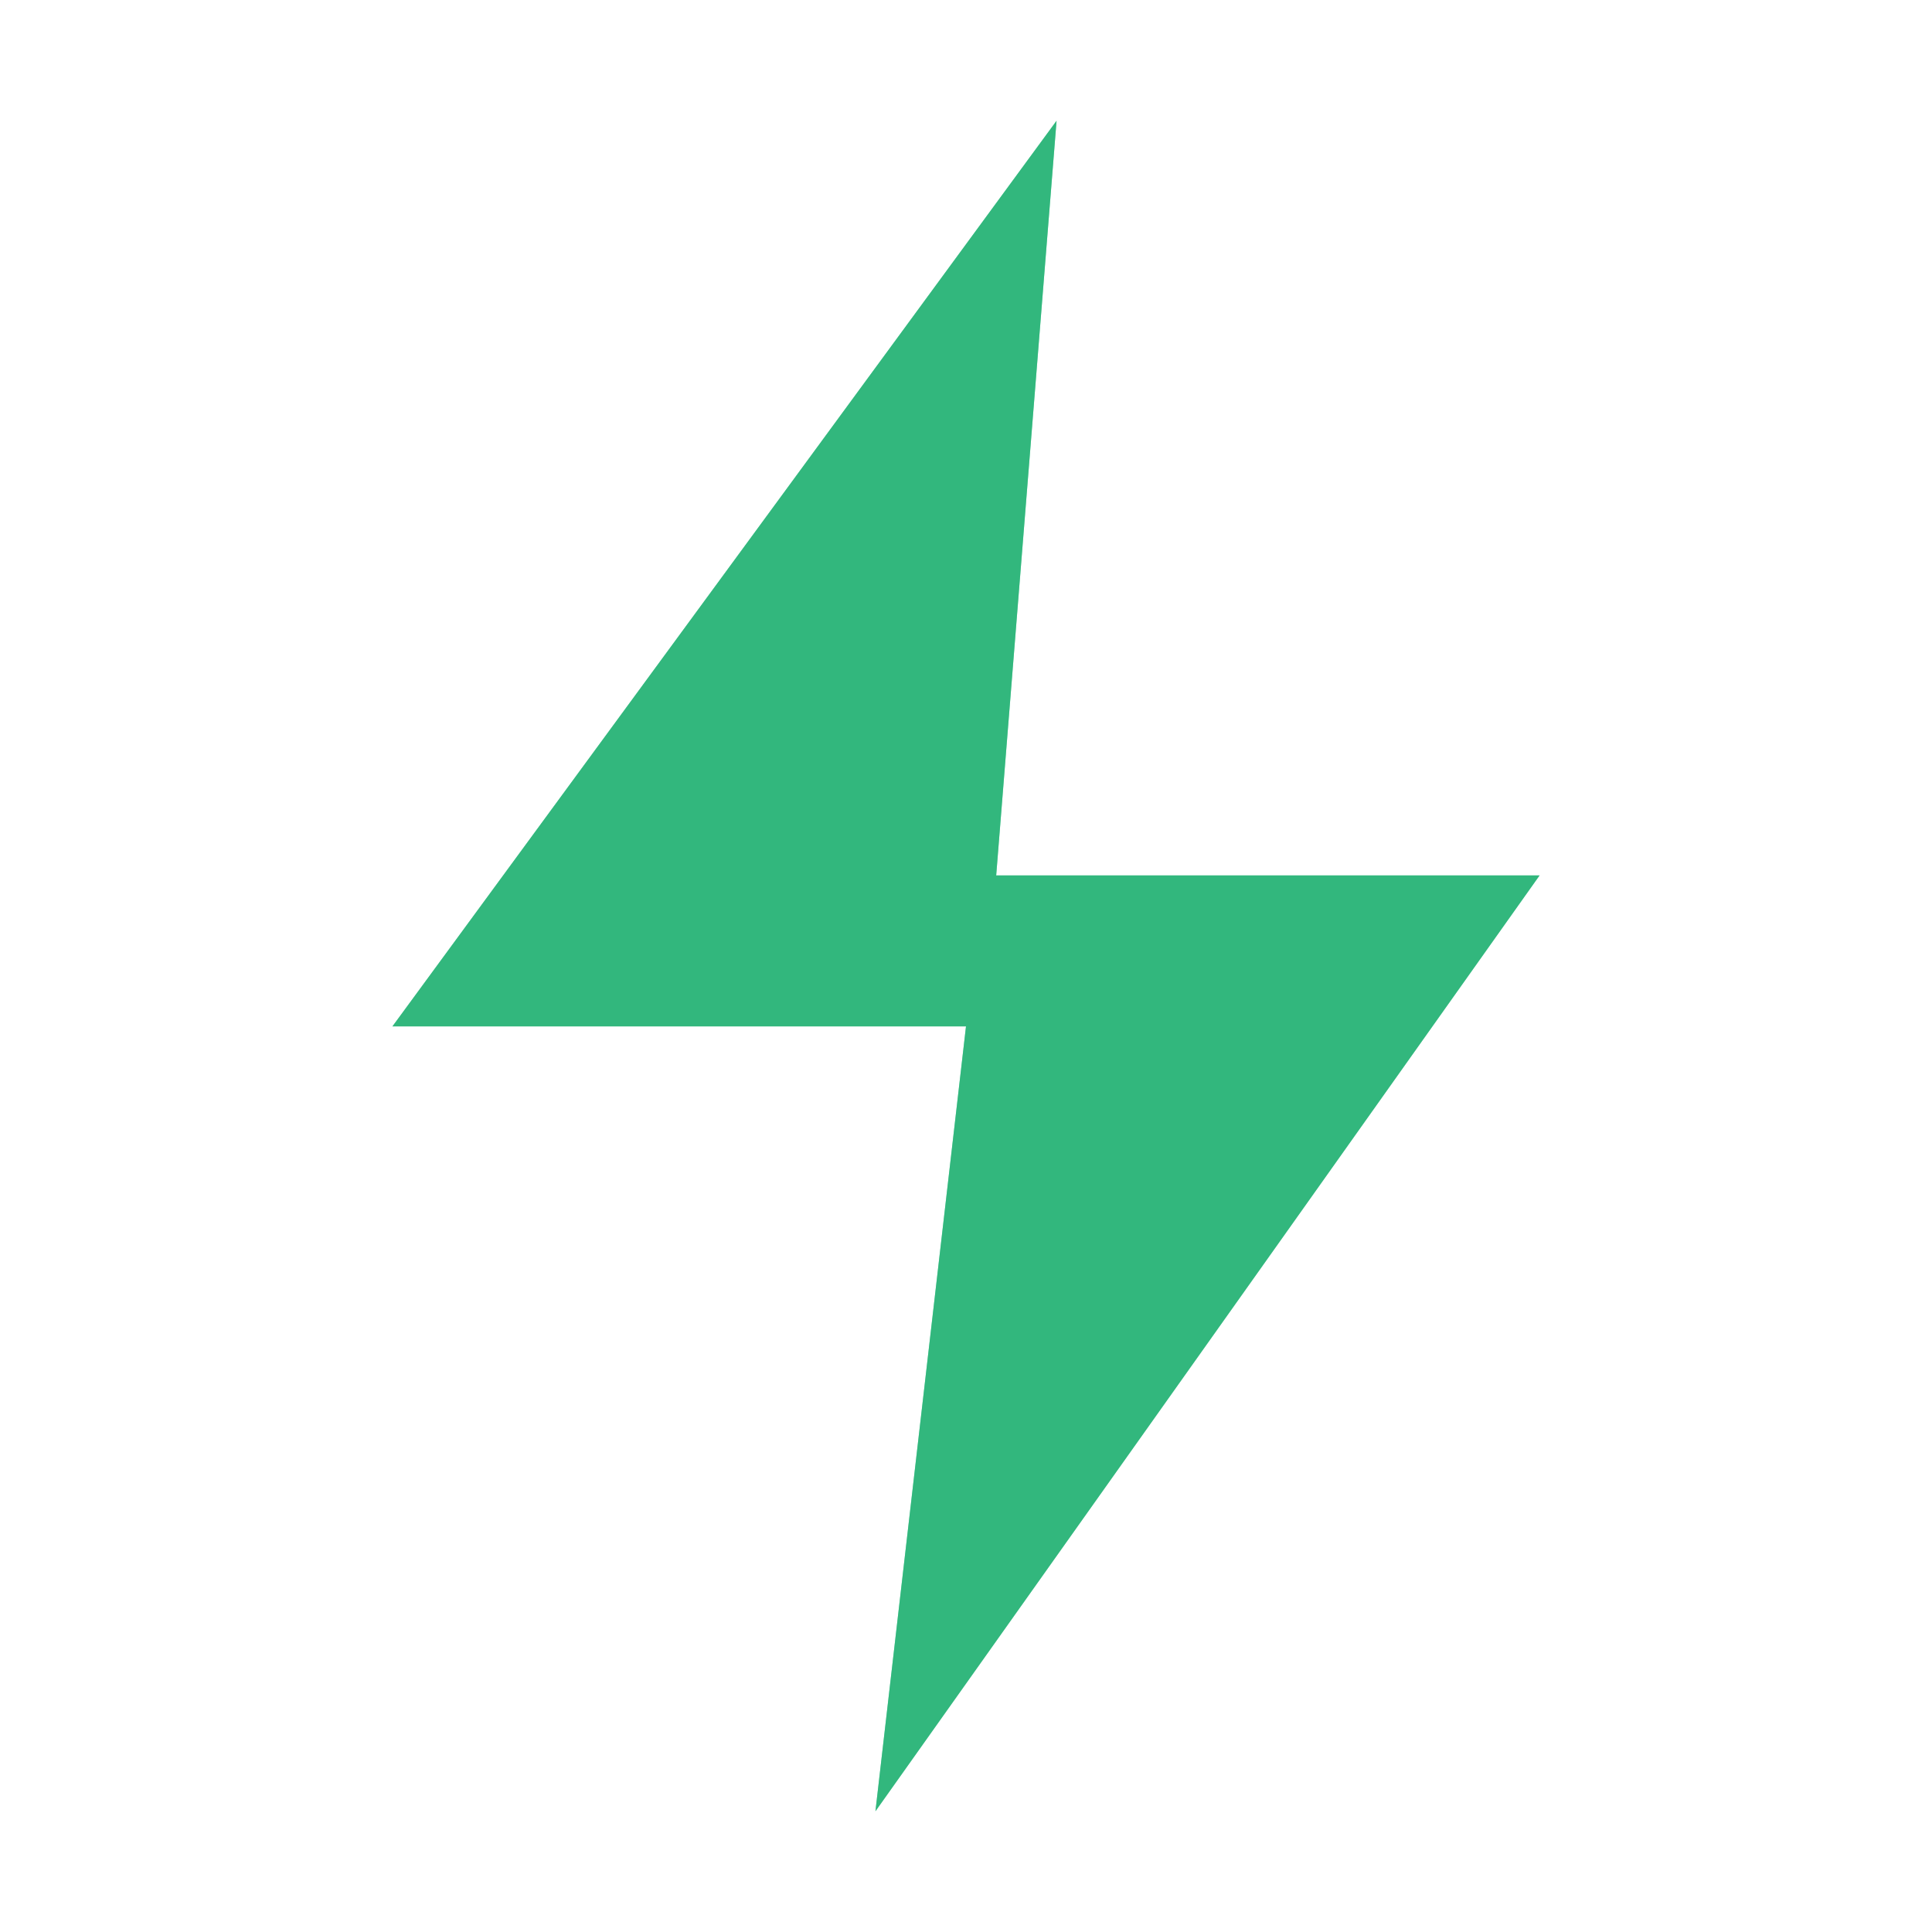
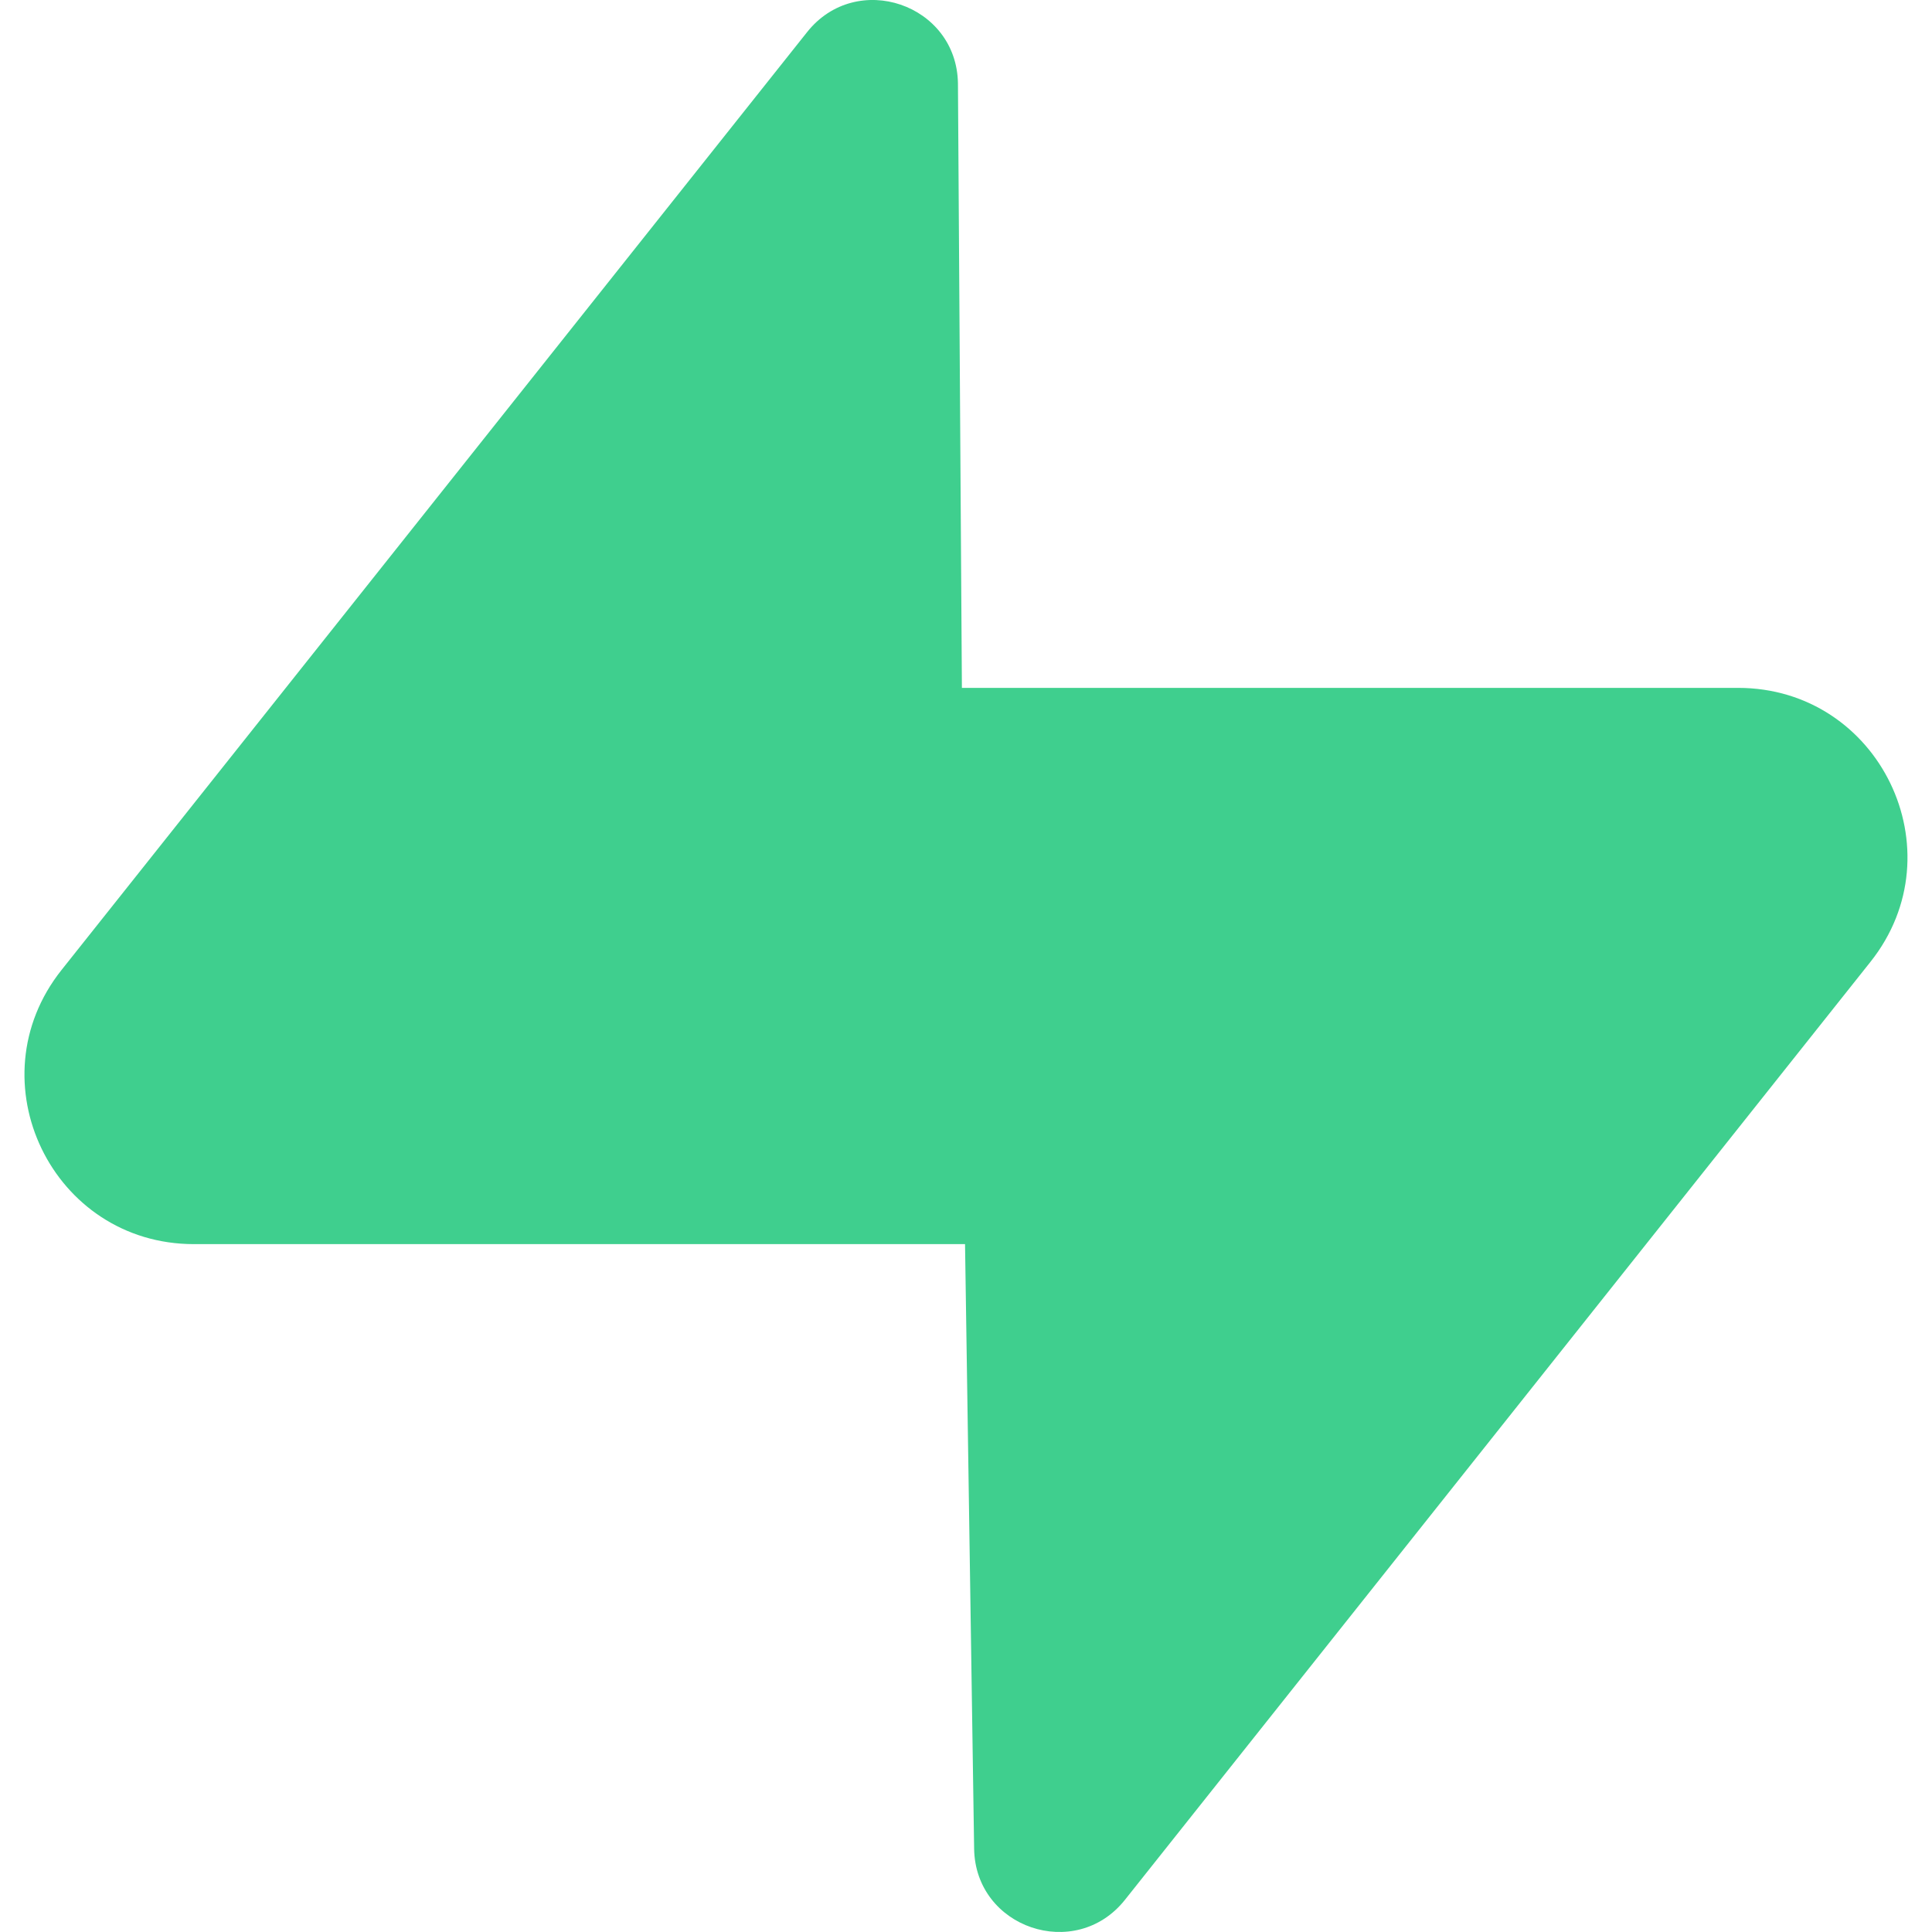
- <svg xmlns="http://www.w3.org/2000/svg" viewBox="0 0 64 64" role="img">
-   <path fill="#3ecf8e" d="M35 4 13 34h19l-3 26 22-31H33l2-25Z" />
-   <path fill="#2aa873" d="M35 4 33 29h18L29 60l3-26H13L35 4Z" opacity=".62" />
+ <svg xmlns="http://www.w3.org/2000/svg" fill="#3FCF8E" role="img" viewBox="0 0 24 24">
+   <path d="M11.9 1.036c-.015-.986-1.26-1.41-1.874-.637L.764 12.05C-.33 13.427.65 15.455 2.409 15.455h9.579l.113 7.51c.014.985 1.259 1.408 1.873.636l9.262-11.653c1.093-1.375.113-3.403-1.645-3.403h-9.642z" />
</svg>
